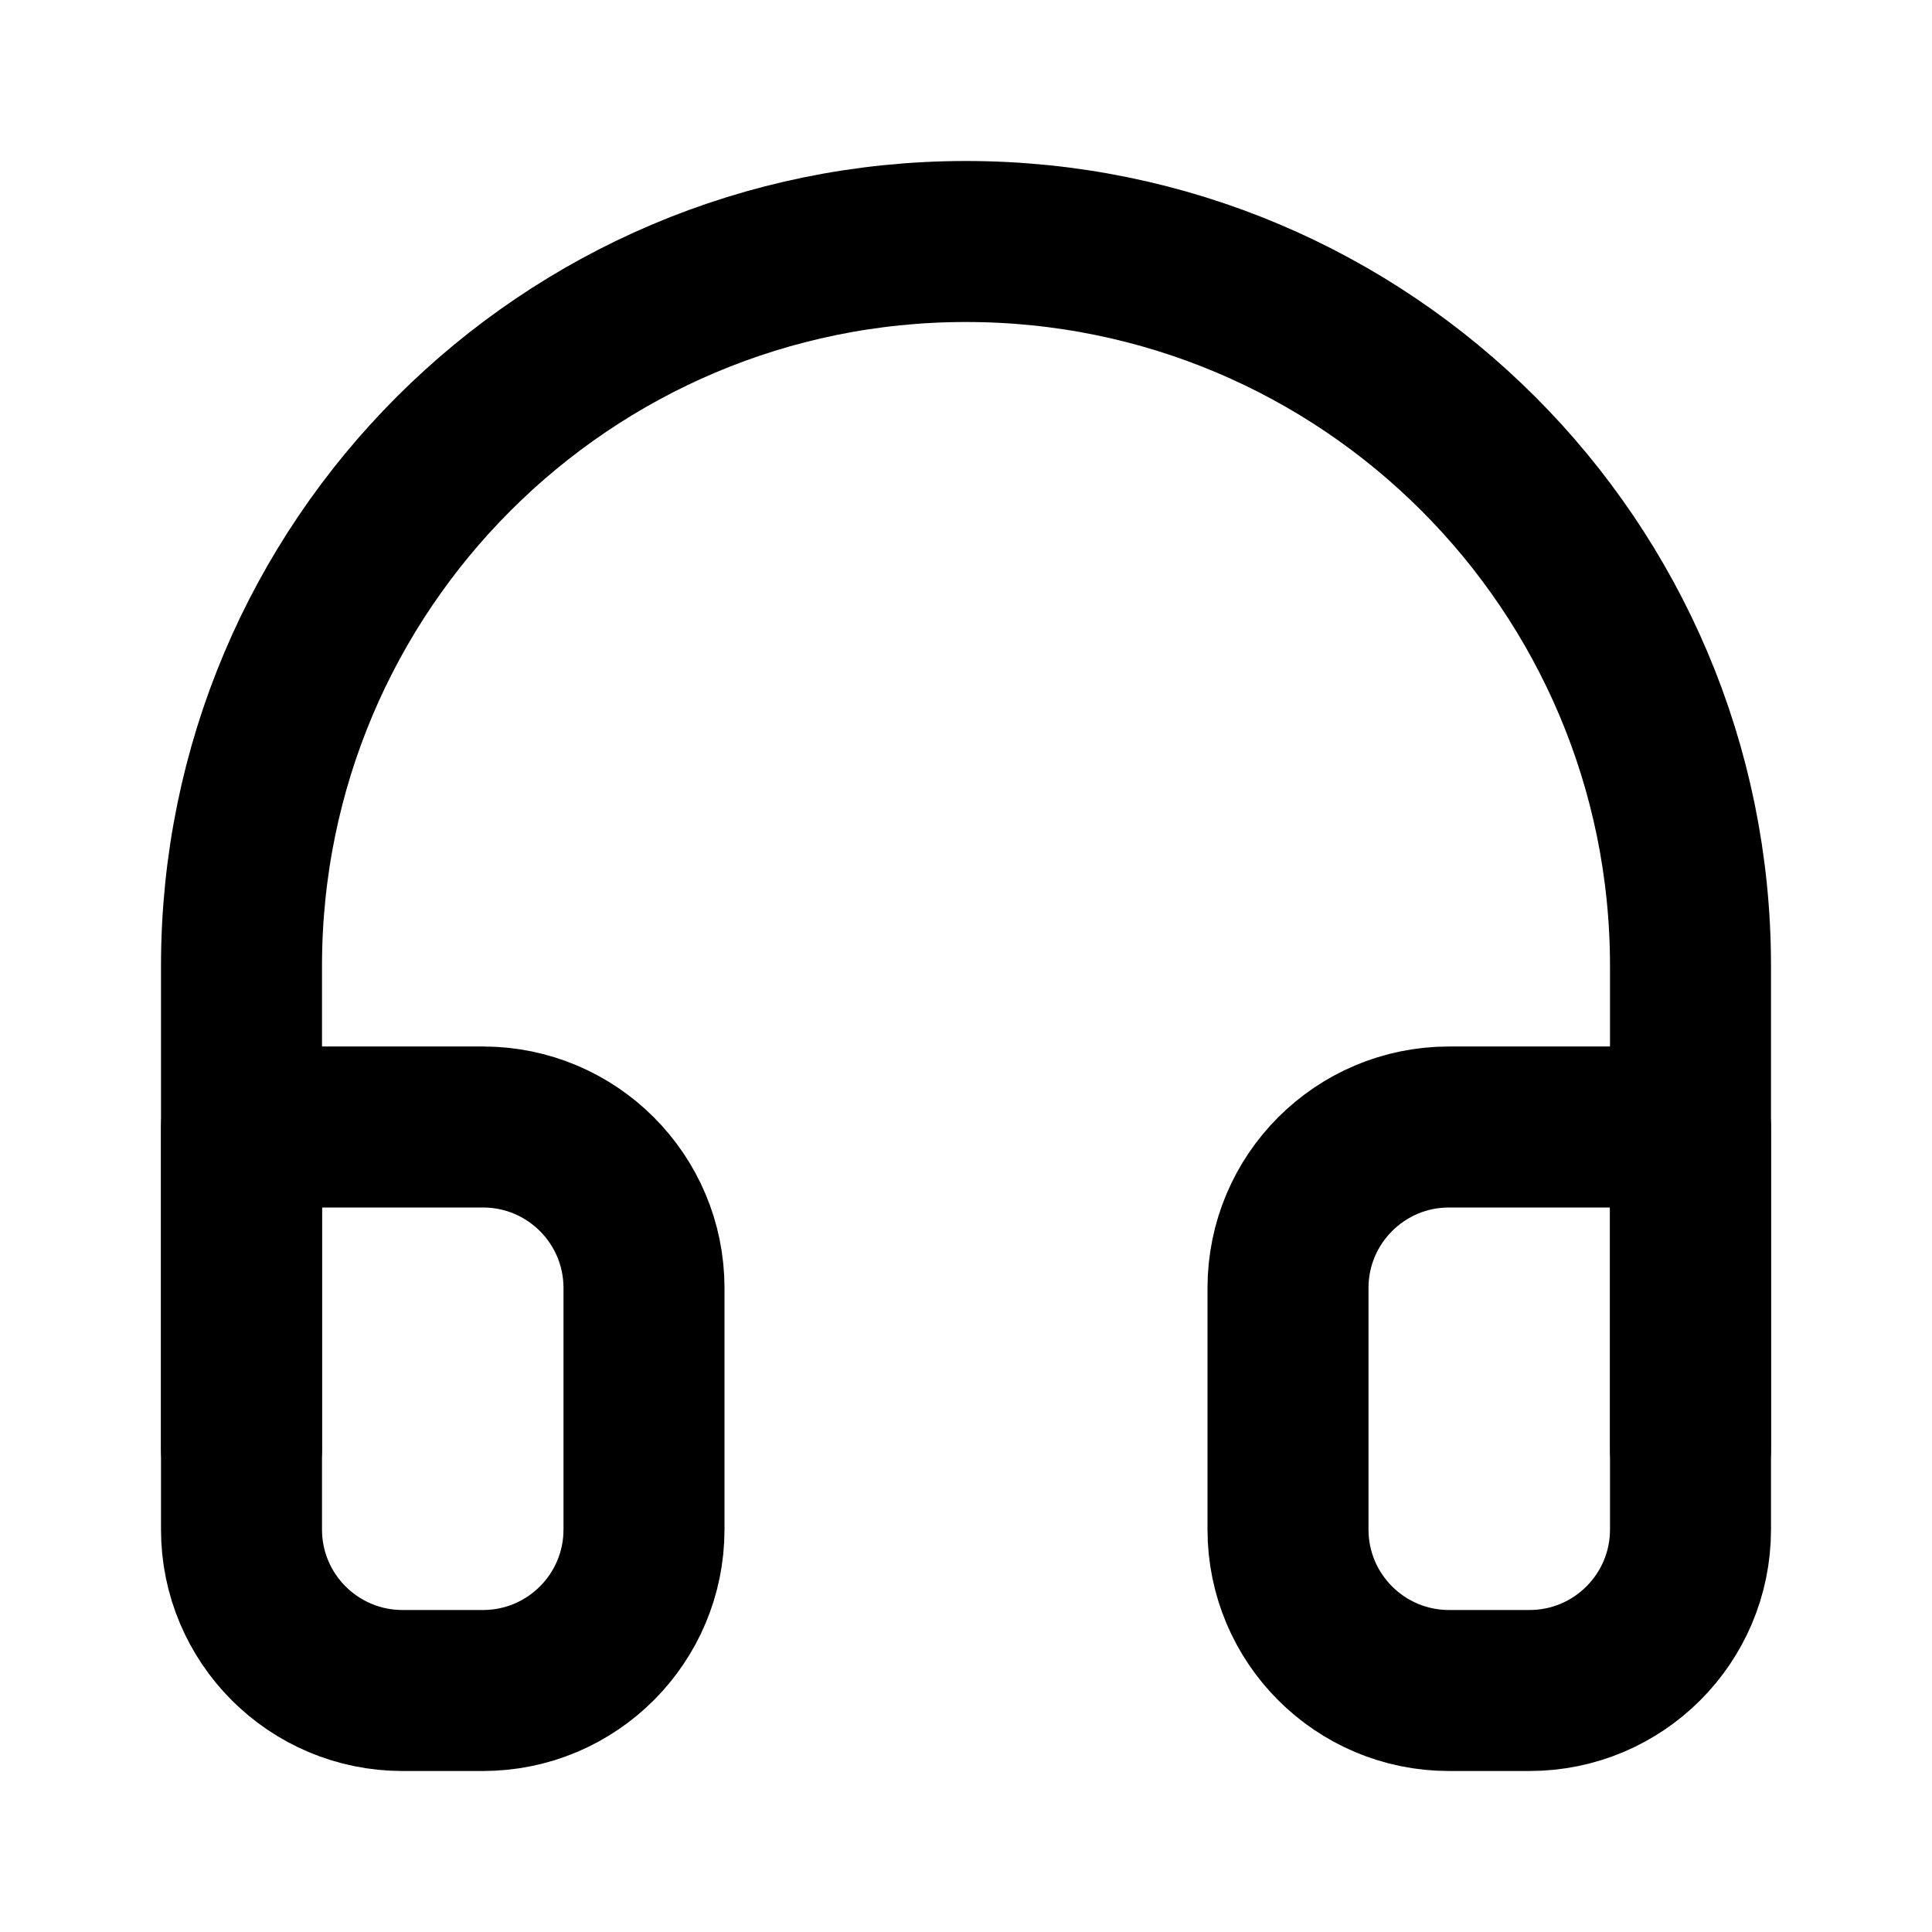
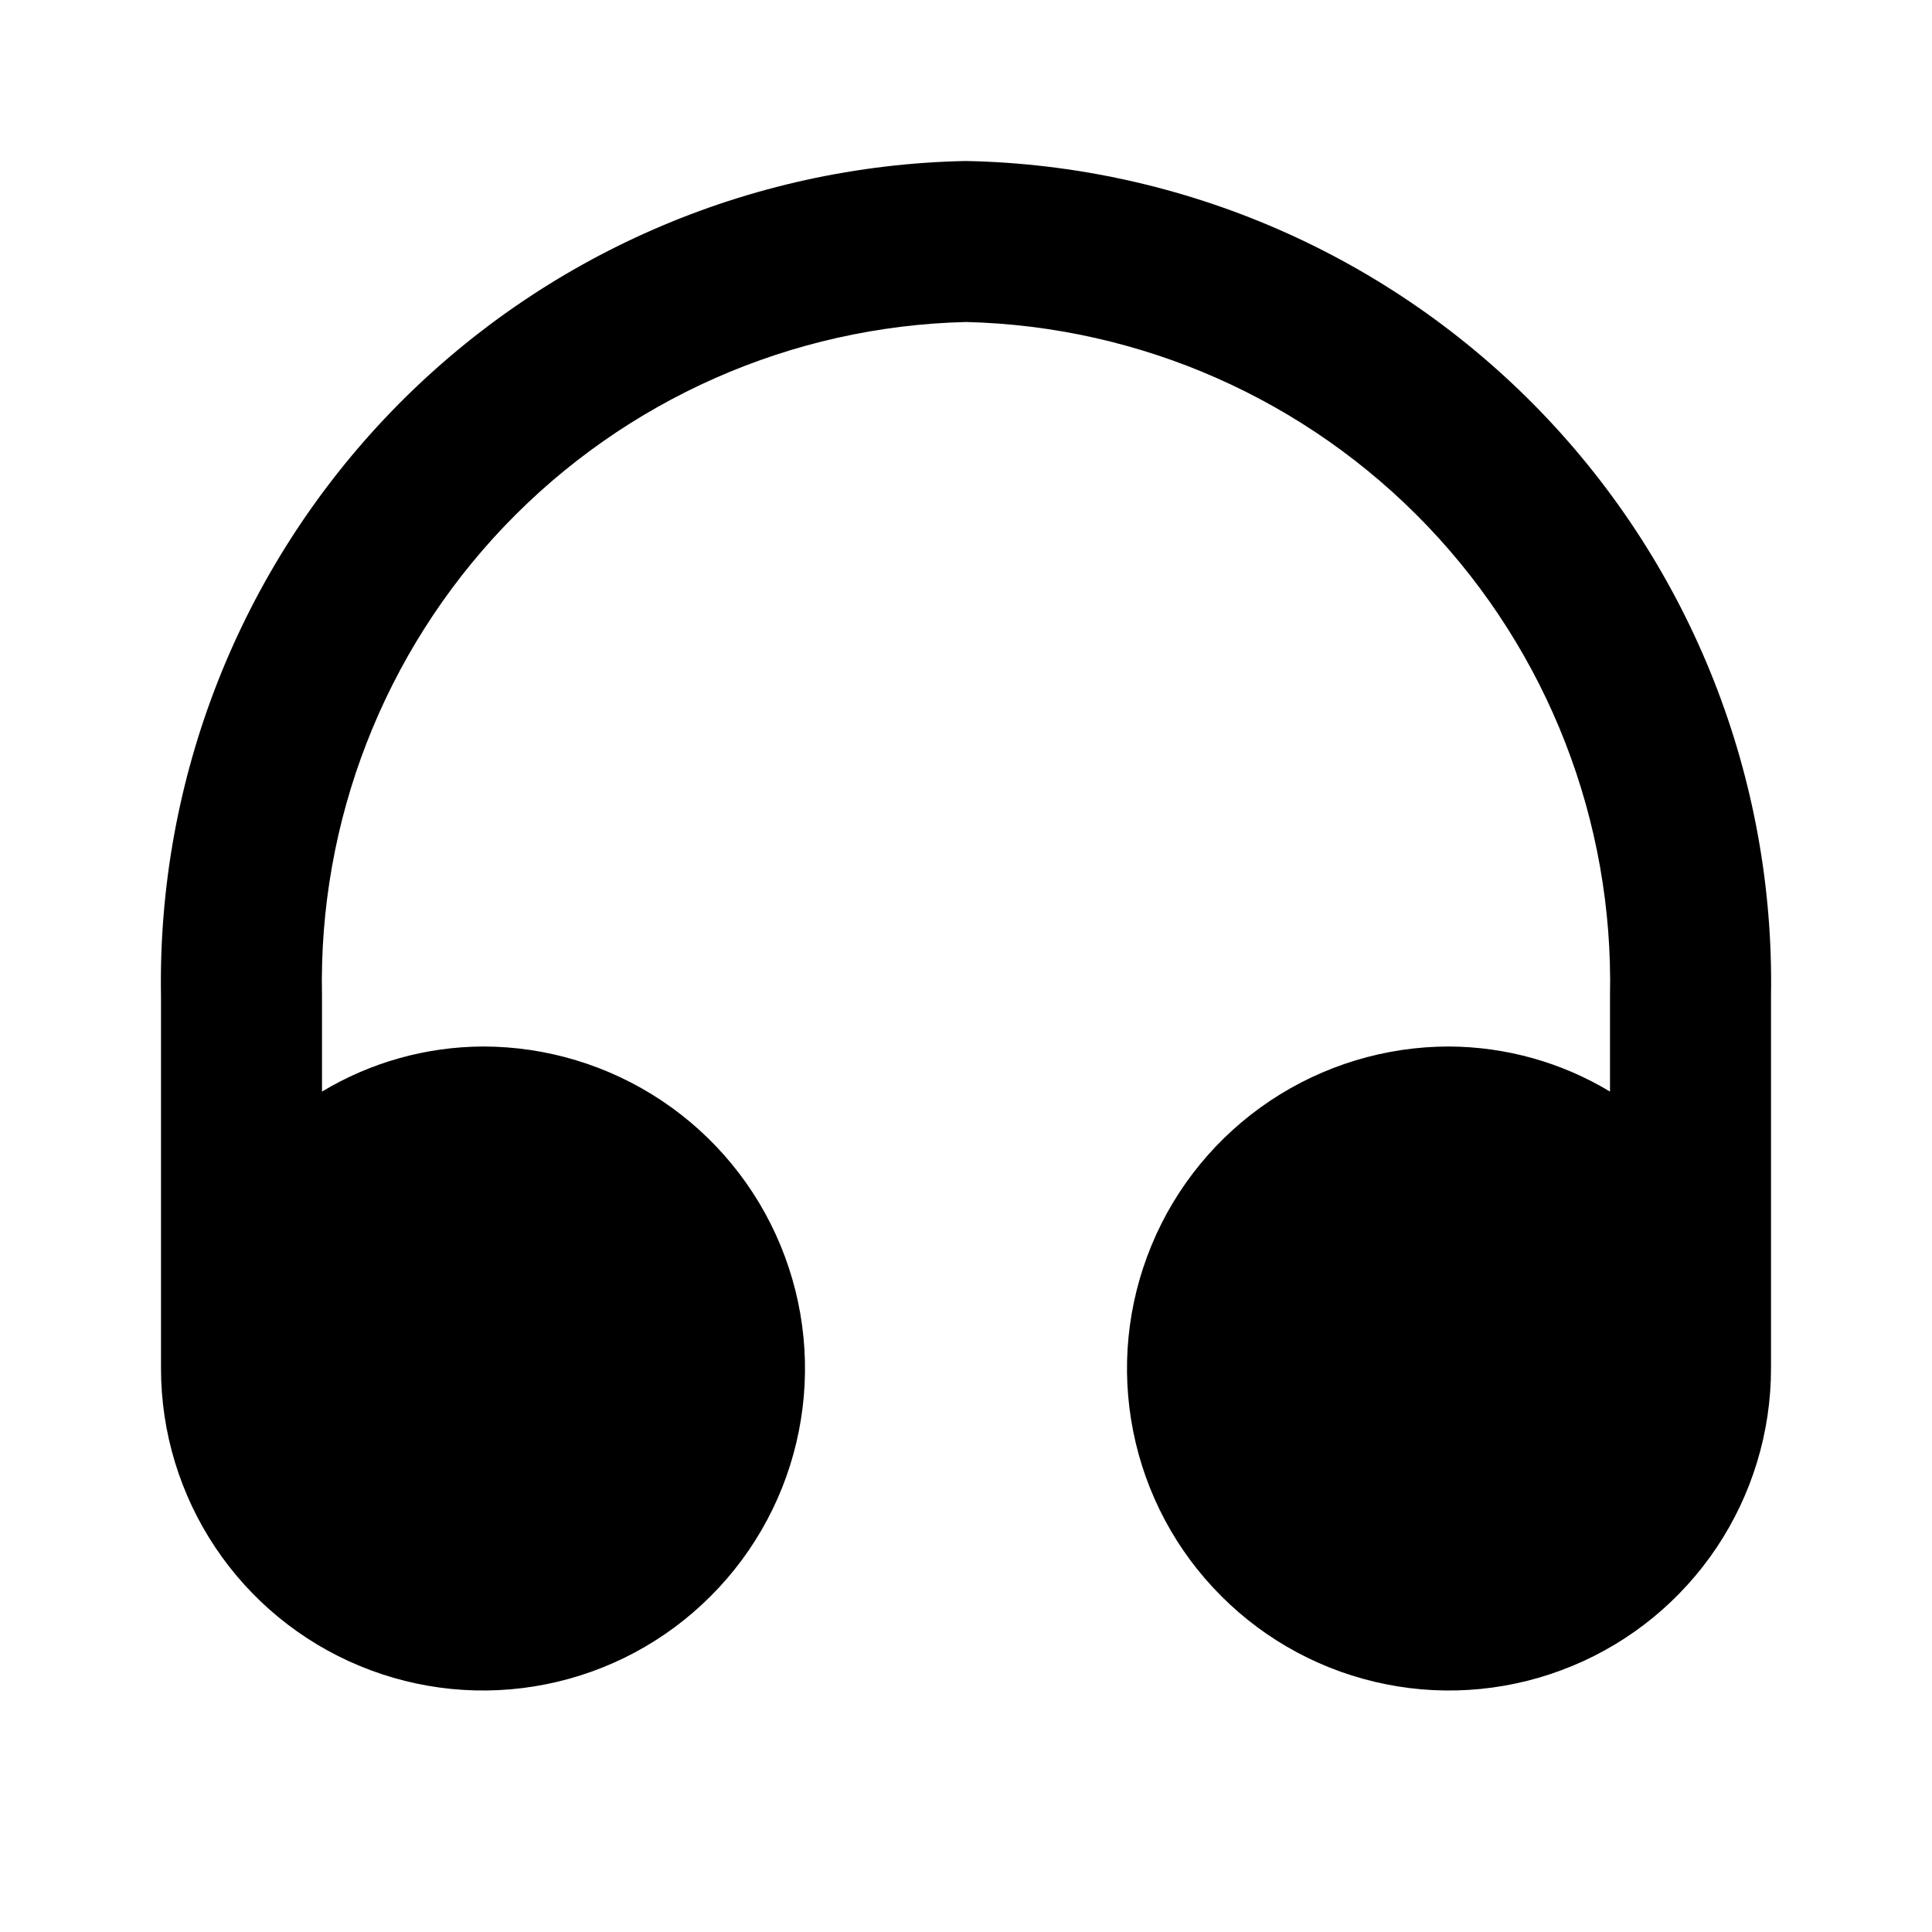
- <svg xmlns="http://www.w3.org/2000/svg" width="24" height="24" viewBox="0 0 24 24" fill="none" stroke="currentColor" stroke-width="2" stroke-linecap="round" stroke-linejoin="round" class="feather feather-headphones">
-   <path d="M3 18v-6a9 9 0 0 1 18 0v6" />
-   <path d="M21 19a2 2 0 0 1-2 2h-1a2 2 0 0 1-2-2v-3a2 2 0 0 1 2-2h3zM3 19a2 2 0 0 0 2 2h1a2 2 0 0 0 2-2v-3a2 2 0 0 0-2-2H3z" />
+ <svg xmlns="http://www.w3.org/2000/svg" width="24" height="24" viewBox="0 0 24 24" fill="none">
+   <path d="M12 2C9.3 2.053 6.731 3.174 4.856 5.118C2.982 7.062 1.954 9.67 2 12.37V17C2 17.791 2.235 18.564 2.674 19.222C3.114 19.88 3.738 20.393 4.469 20.695C5.2 20.998 6.004 21.078 6.78 20.923C7.556 20.769 8.269 20.388 8.828 19.828C9.388 19.269 9.769 18.556 9.923 17.78C10.078 17.004 9.998 16.2 9.695 15.469C9.393 14.738 8.88 14.114 8.222 13.674C7.564 13.235 6.791 13 6 13C5.295 13.003 4.604 13.196 4 13.56V12.37C3.954 10.2 4.771 8.101 6.27 6.532C7.77 4.963 9.83 4.052 12 4C14.17 4.052 16.23 4.963 17.73 6.532C19.229 8.101 20.046 10.2 20 12.37V13.56C19.396 13.196 18.705 13.003 18 13C17.209 13 16.436 13.235 15.778 13.674C15.12 14.114 14.607 14.738 14.305 15.469C14.002 16.2 13.922 17.004 14.077 17.78C14.231 18.556 14.612 19.269 15.172 19.828C15.731 20.388 16.444 20.769 17.22 20.923C17.995 21.078 18.8 20.998 19.531 20.695C20.262 20.393 20.886 19.88 21.326 19.222C21.765 18.564 22 17.791 22 17V12.37C22.046 9.67 21.018 7.062 19.144 5.118C17.269 3.174 14.7 2.053 12 2V2Z" fill="black" />
</svg>
